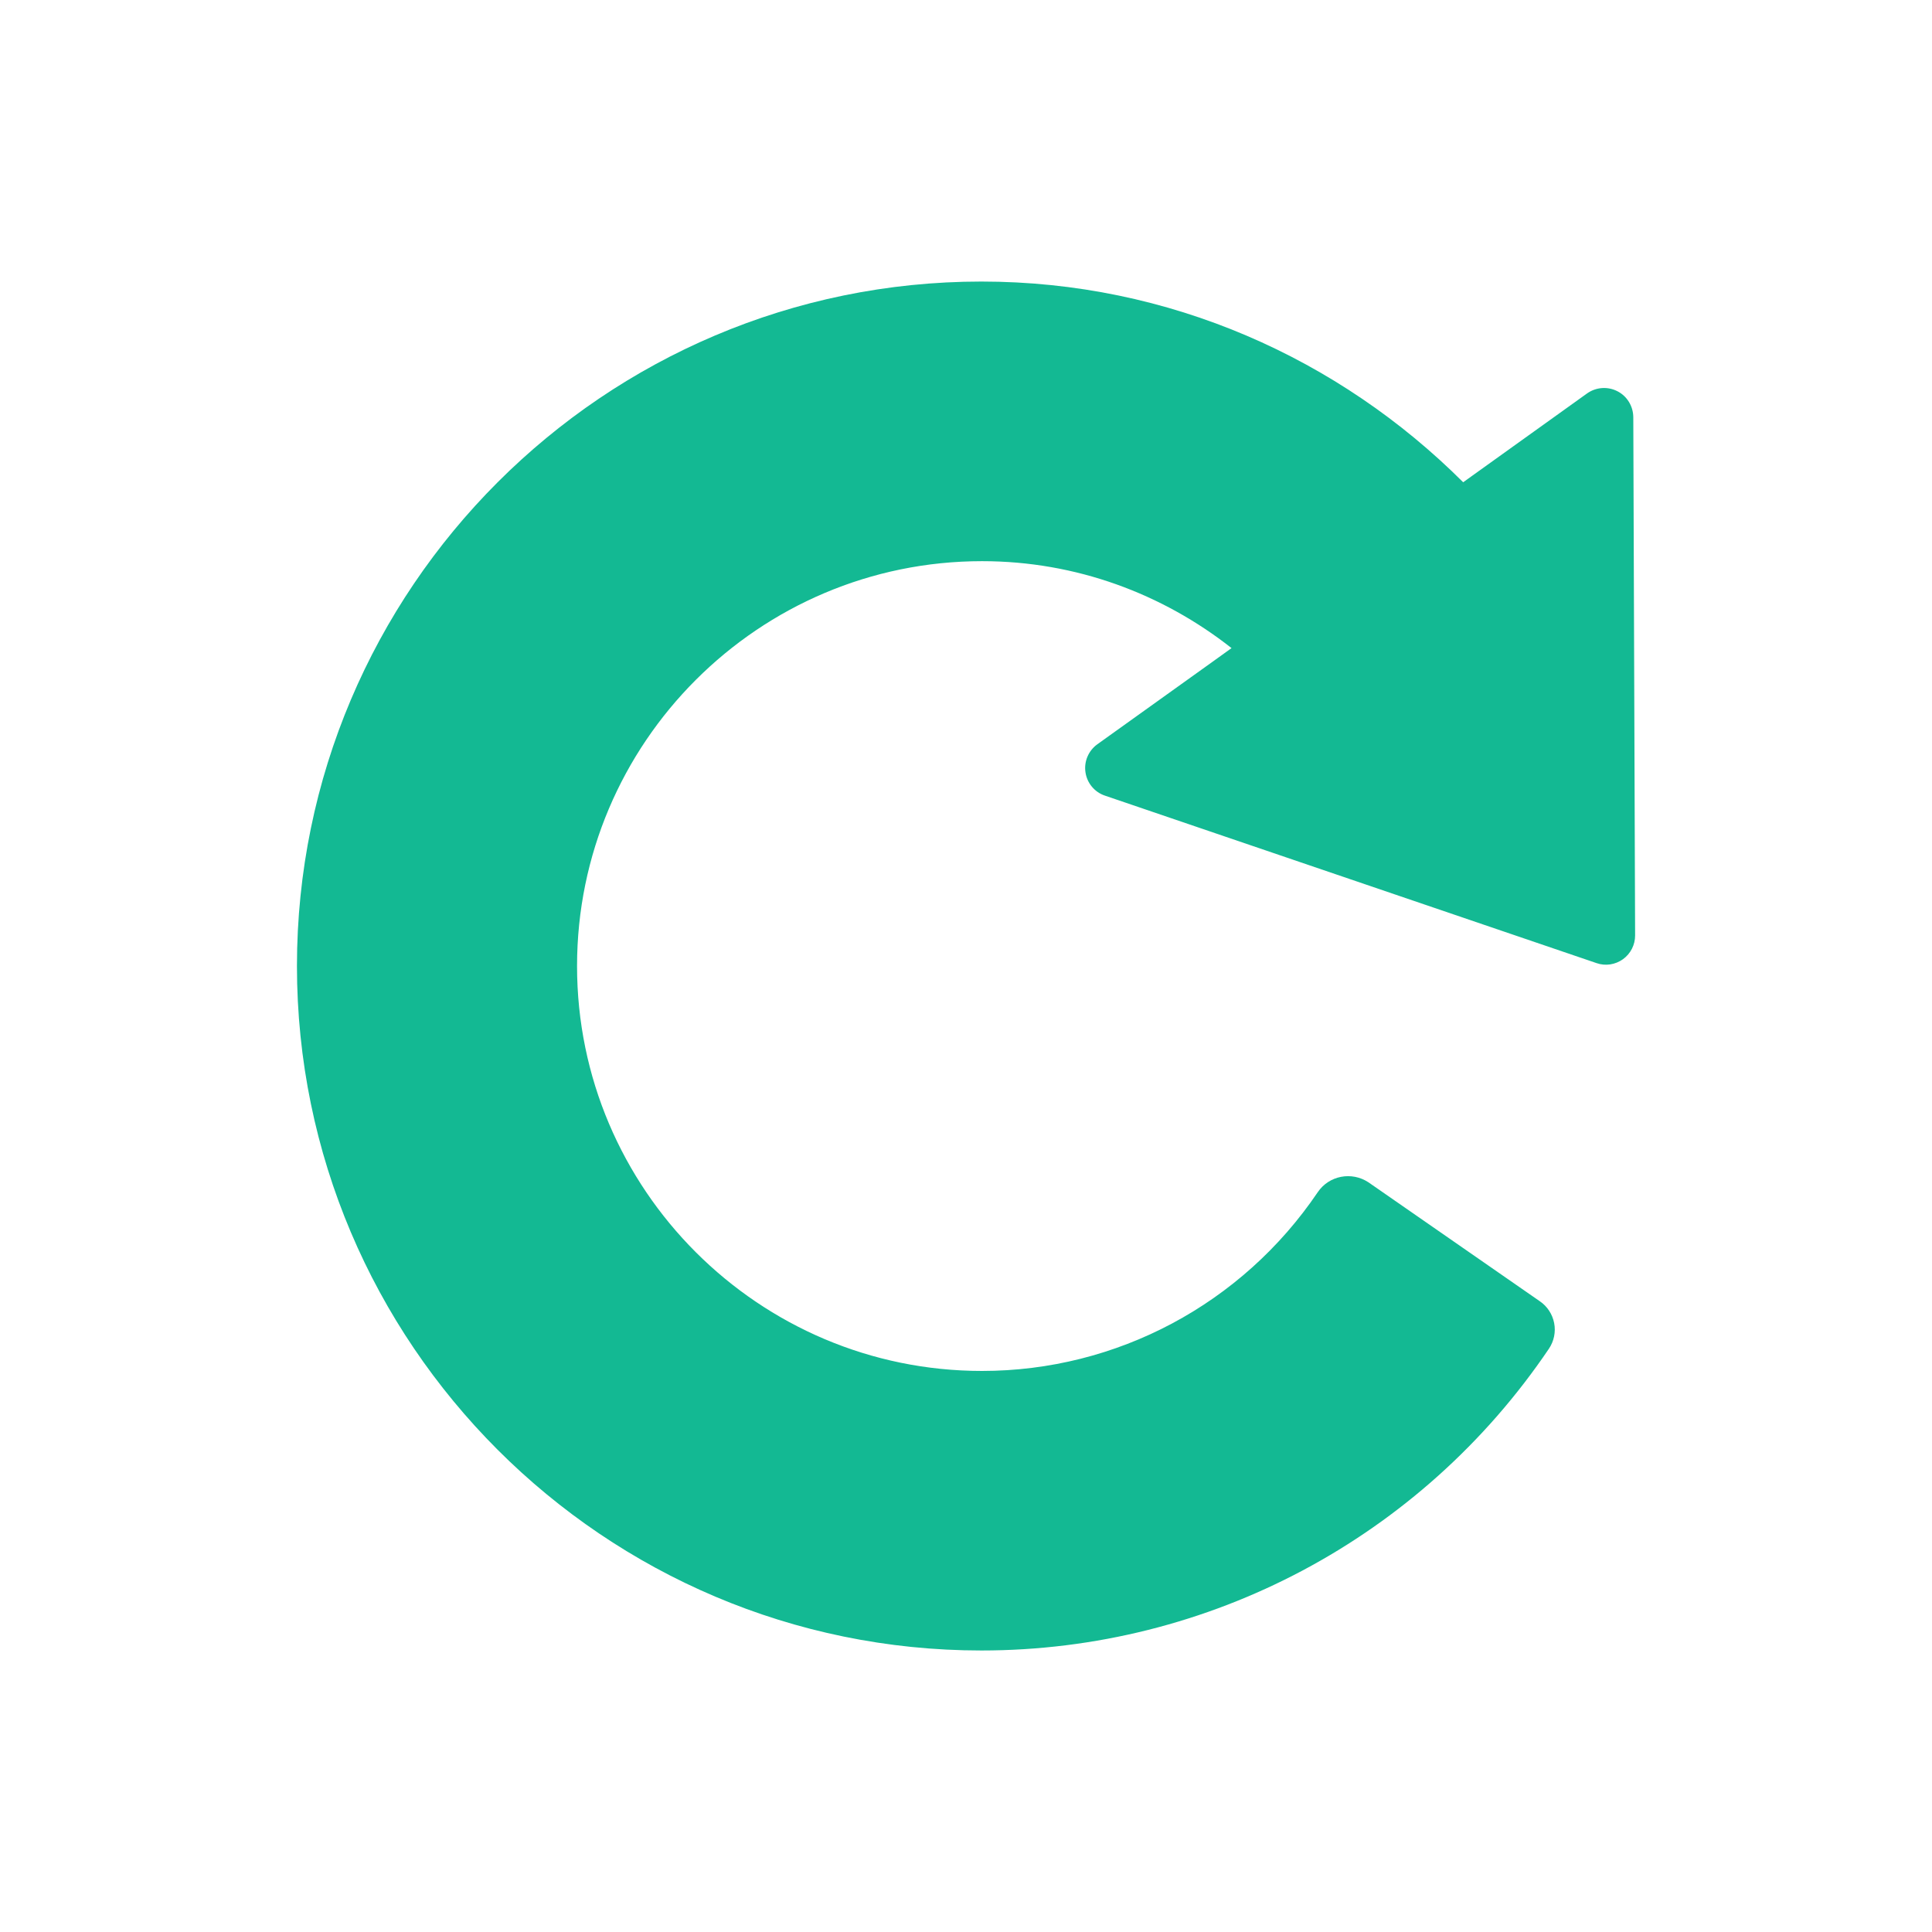
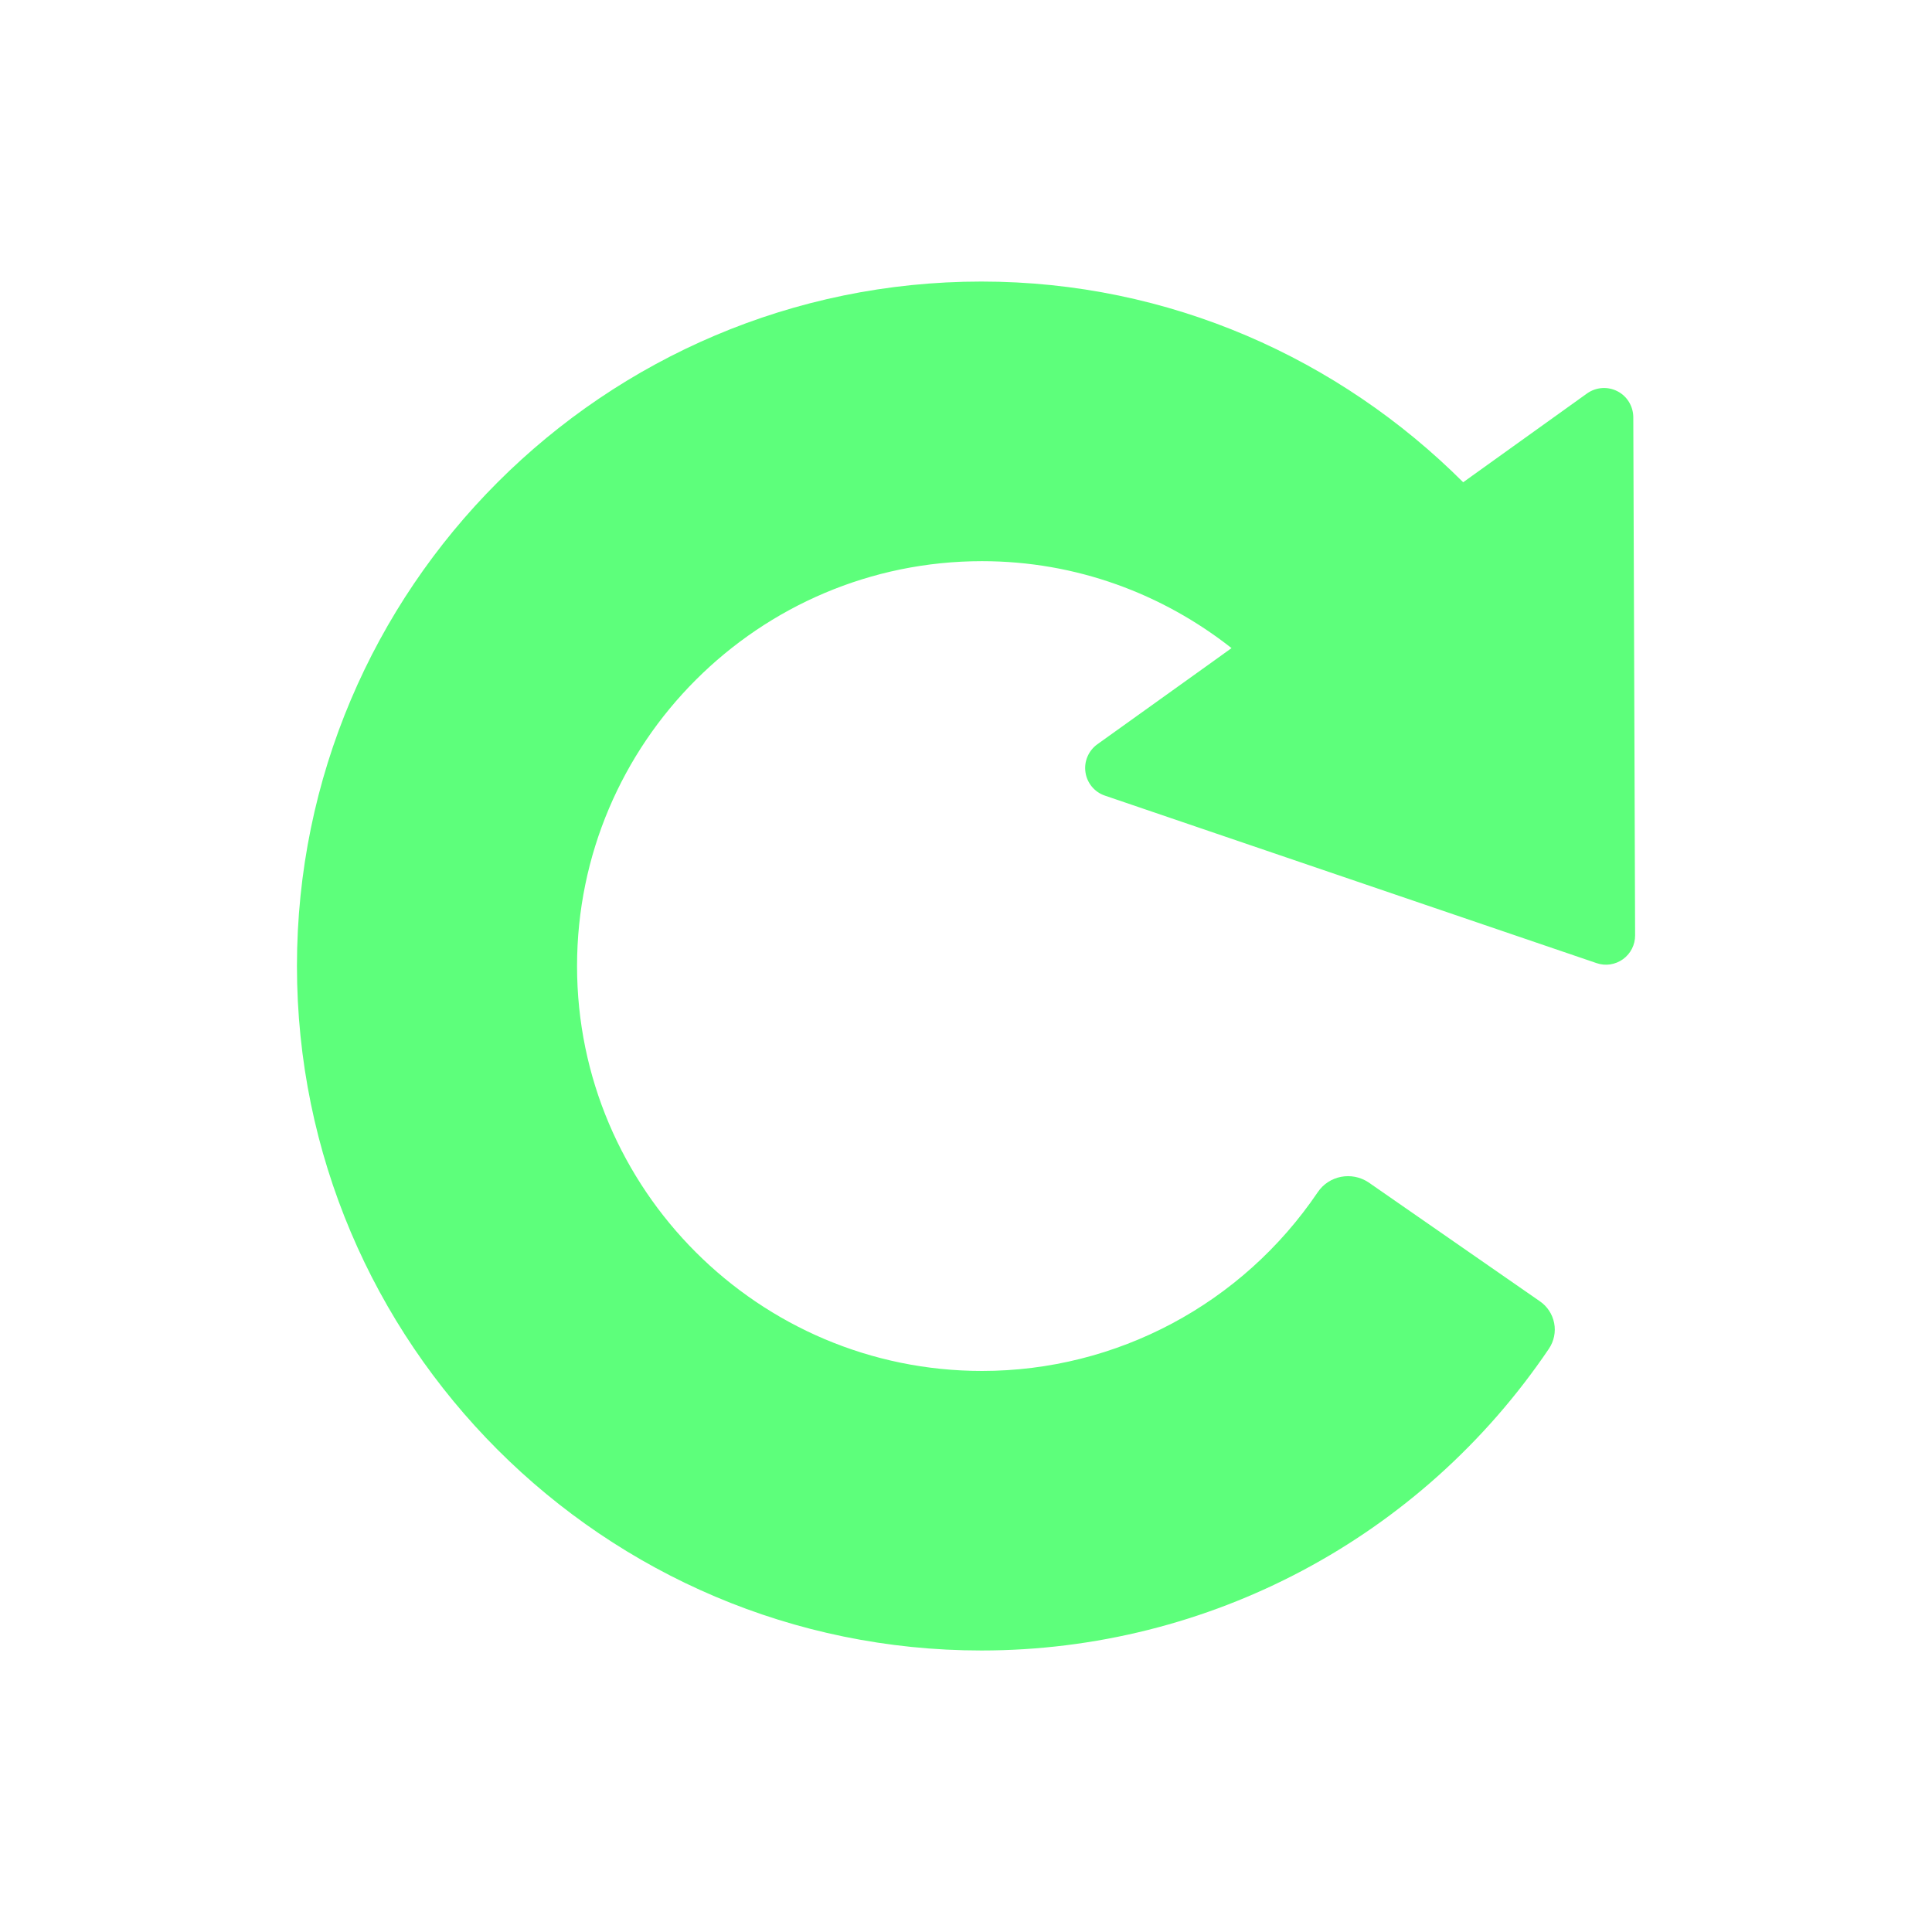
<svg xmlns="http://www.w3.org/2000/svg" version="1.1" id="Layer_1" x="0px" y="0px" width="100px" height="100px" viewBox="0 0 100 100" enable-background="new 0 0 100 100" xml:space="preserve">
-   <path fill="#13B993" d="M84.539,21.586c-0.007-0.562-0.321-1.083-0.825-1.337c-0.503-0.258-1.107-0.212-1.568,0.115l-5.944,4.261l-0.468,0.337  c-6.405-6.392-15.196-10.389-24.937-10.389c-19.535,0-35.427,15.894-35.427,35.428s15.893,35.428,35.427,35.428  c11.782,0,22.764-5.838,29.374-15.618c0.263-0.392,0.362-0.867,0.272-1.328c-0.09-0.461-0.357-0.871-0.747-1.134l-8.863-6.151  c-0.87-0.576-2.043-0.355-2.628,0.512c-3.918,5.792-10.41,9.25-17.375,9.25c-11.558,0-20.962-9.402-20.962-20.957  s9.404-20.957,20.962-20.957c4.878,0,9.352,1.696,12.914,4.5l-1.001,0.72l-5.948,4.26c-0.455,0.328-0.696,0.89-0.611,1.448  c0.081,0.558,0.47,1.028,1.008,1.208l25.446,8.669c0.461,0.161,0.966,0.083,1.368-0.203c0.399-0.29,0.629-0.747,0.627-1.231  L84.539,21.586z" />
+   <path fill="#5DFF7B" d="M84.539,21.586c-0.007-0.562-0.321-1.083-0.825-1.337c-0.503-0.258-1.107-0.212-1.568,0.115l-5.944,4.261l-0.468,0.337  c-6.405-6.392-15.196-10.389-24.937-10.389c-19.535,0-35.427,15.894-35.427,35.428s15.893,35.428,35.427,35.428  c11.782,0,22.764-5.838,29.374-15.618c0.263-0.392,0.362-0.867,0.272-1.328c-0.09-0.461-0.357-0.871-0.747-1.134l-8.863-6.151  c-0.87-0.576-2.043-0.355-2.628,0.512c-3.918,5.792-10.41,9.25-17.375,9.25c-11.558,0-20.962-9.402-20.962-20.957  s9.404-20.957,20.962-20.957c4.878,0,9.352,1.696,12.914,4.5l-1.001,0.72l-5.948,4.26c-0.455,0.328-0.696,0.89-0.611,1.448  c0.081,0.558,0.47,1.028,1.008,1.208l25.446,8.669c0.461,0.161,0.966,0.083,1.368-0.203c0.399-0.29,0.629-0.747,0.627-1.231  L84.539,21.586z" />
</svg>
